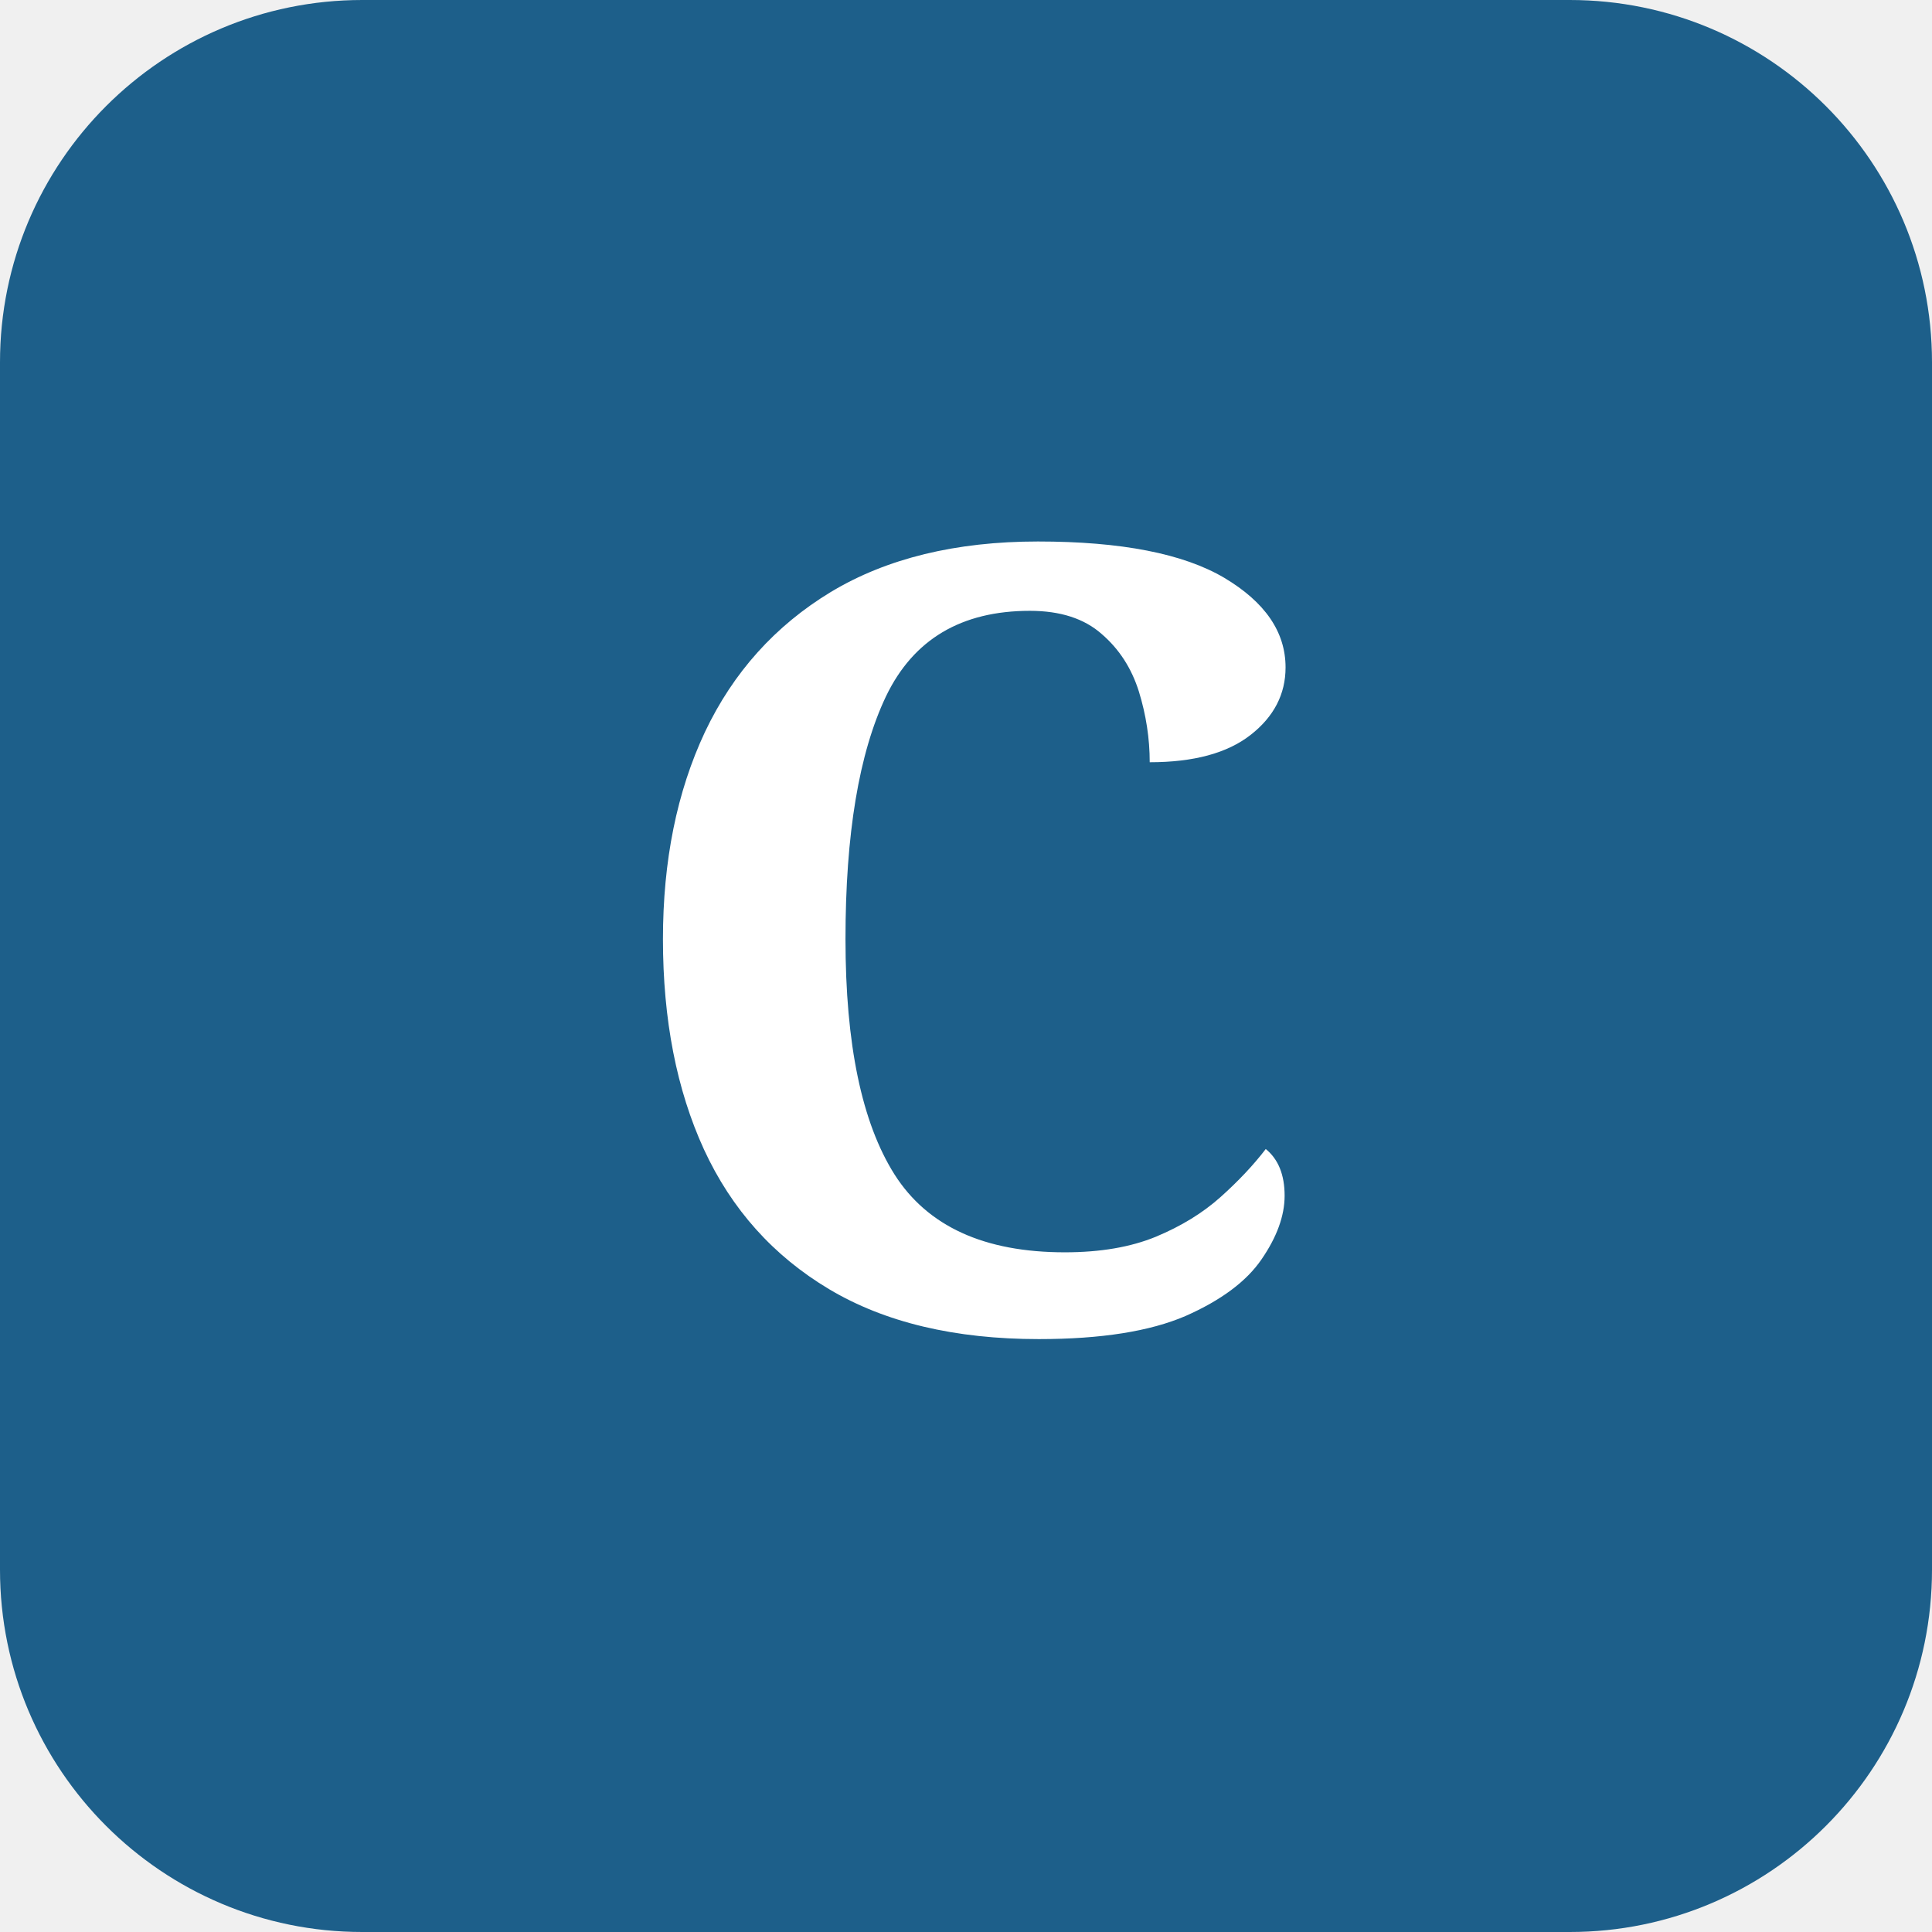
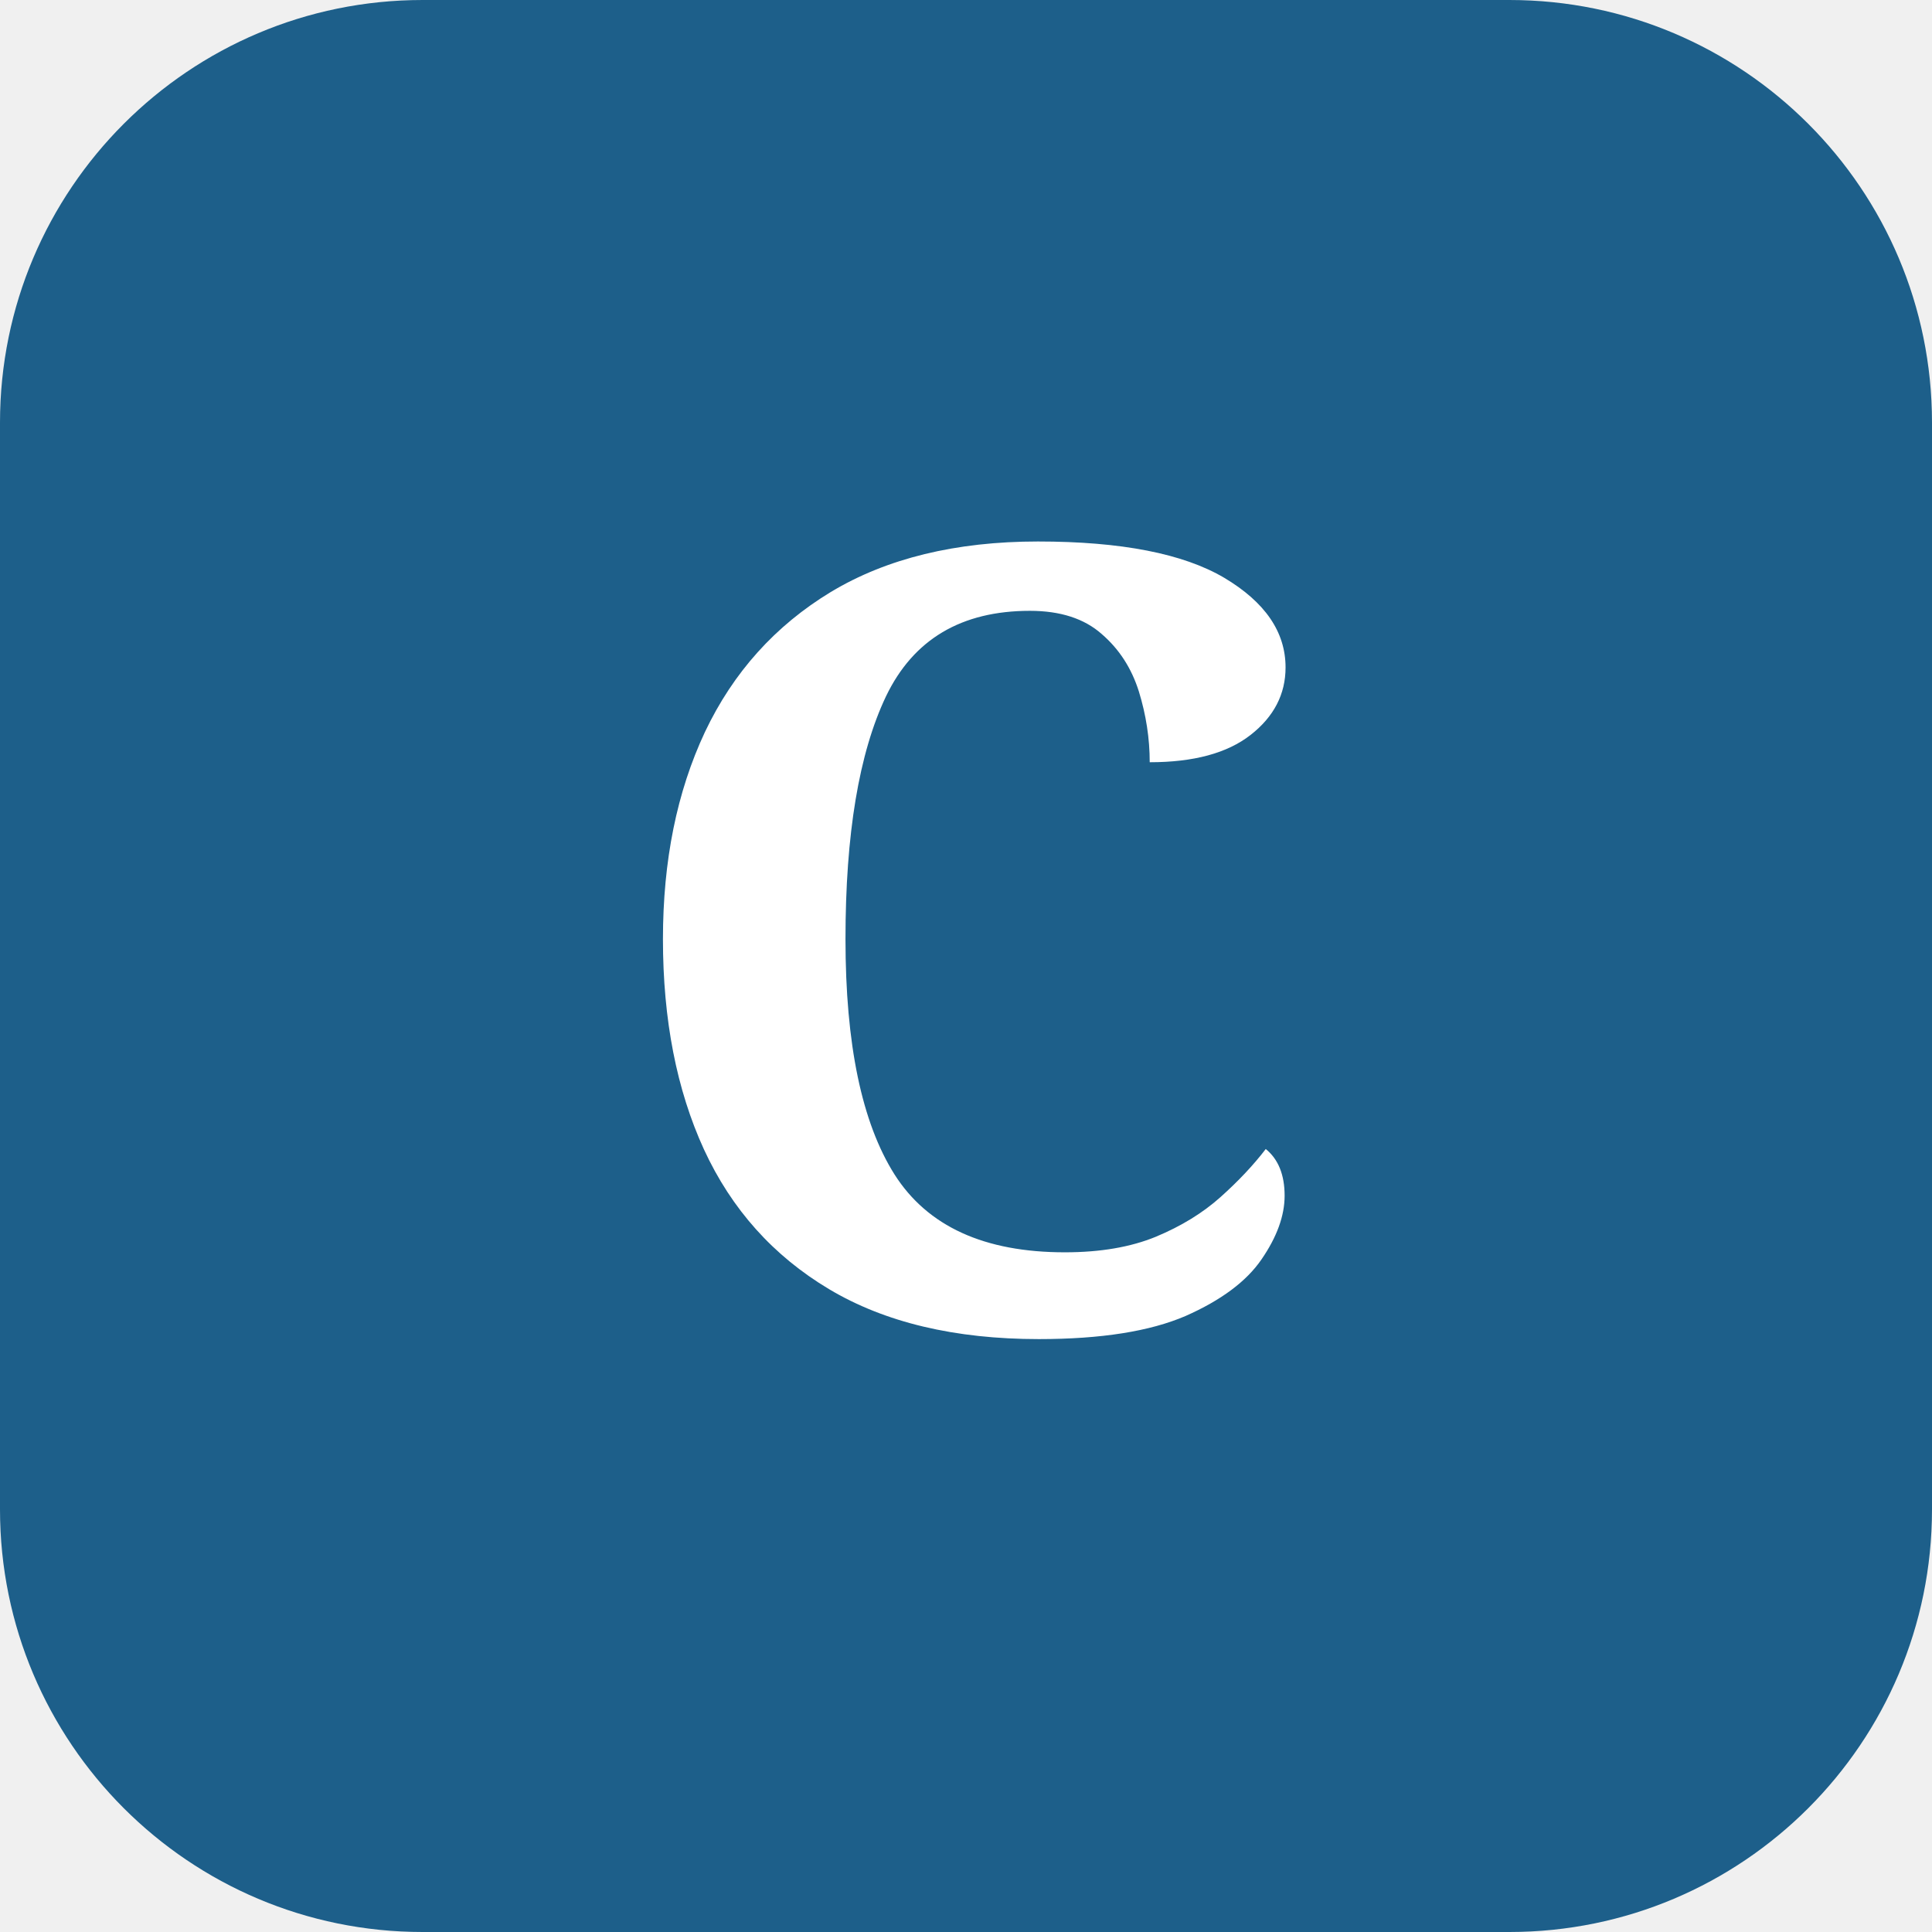
<svg xmlns="http://www.w3.org/2000/svg" viewBox="0 0 64 64">
-   <rect width="64" height="64" rx="12" fill="#1d5f8a" />
+   <rect width="64" height="64" rx="14" fill="#1d5f8a" />
  <text x="32" y="44" text-anchor="middle" font-family="Georgia,serif" font-size="36" font-weight="700" fill="#ffffff">C</text>
</svg>
